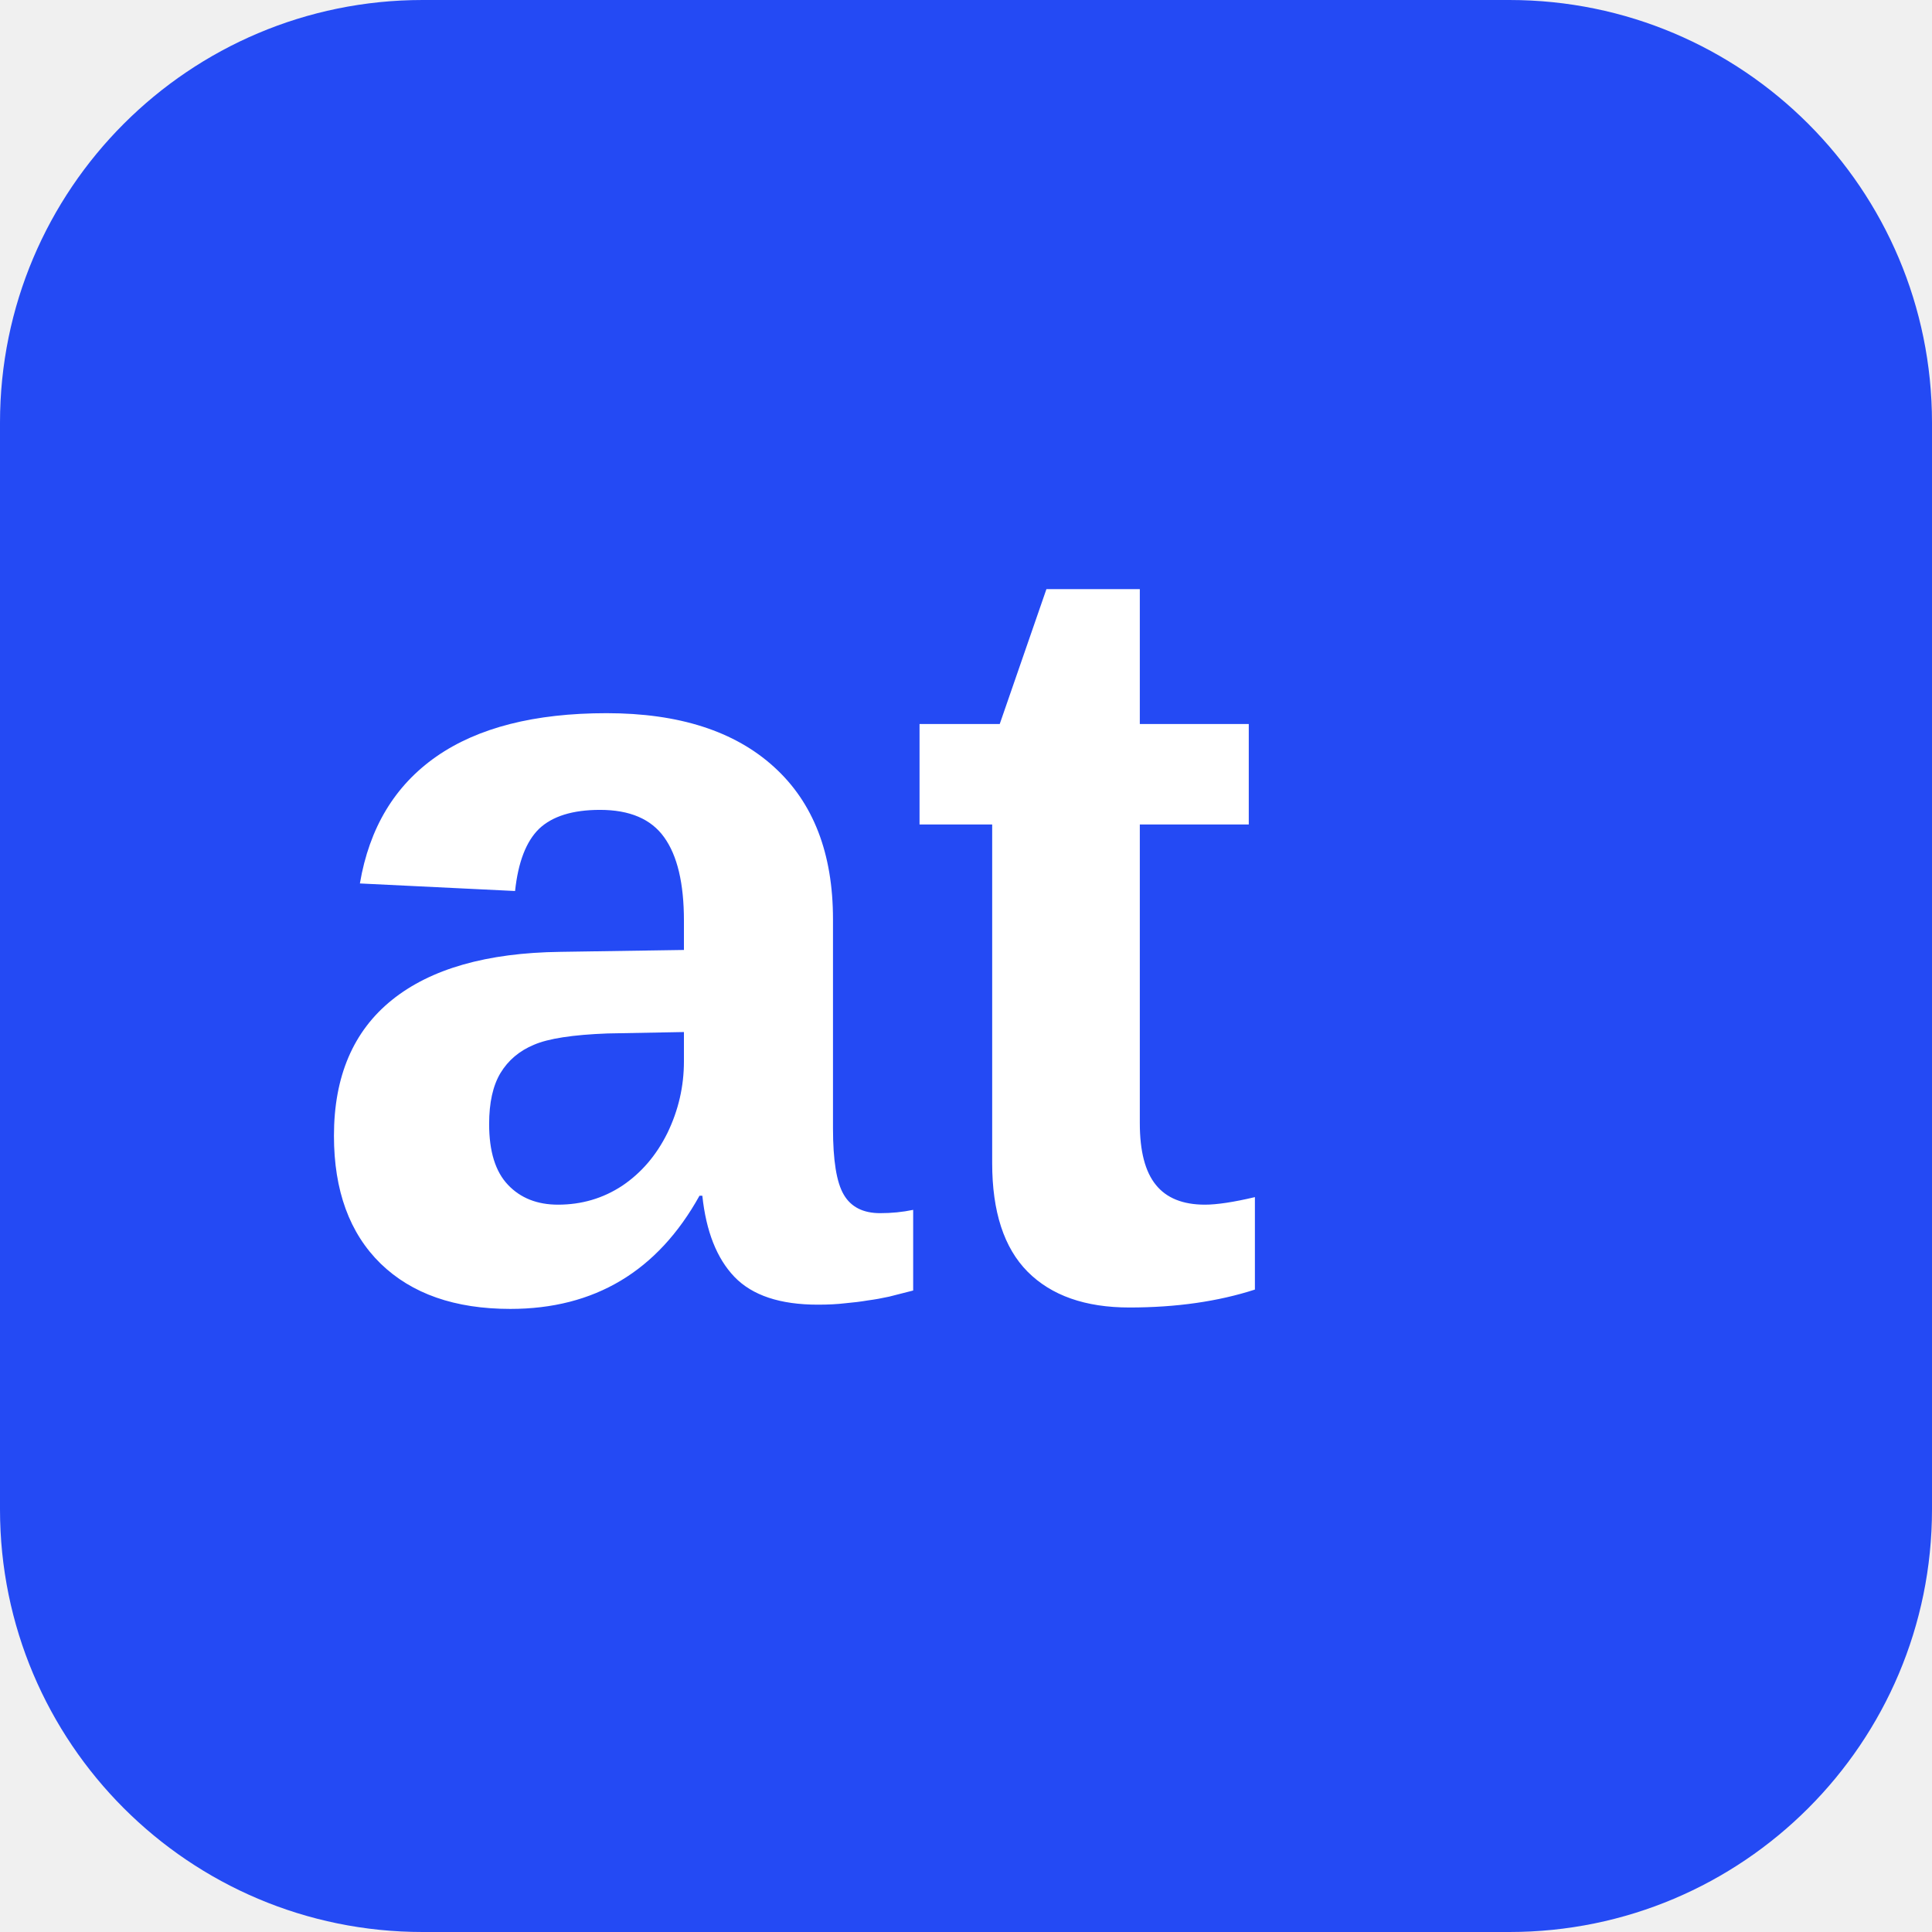
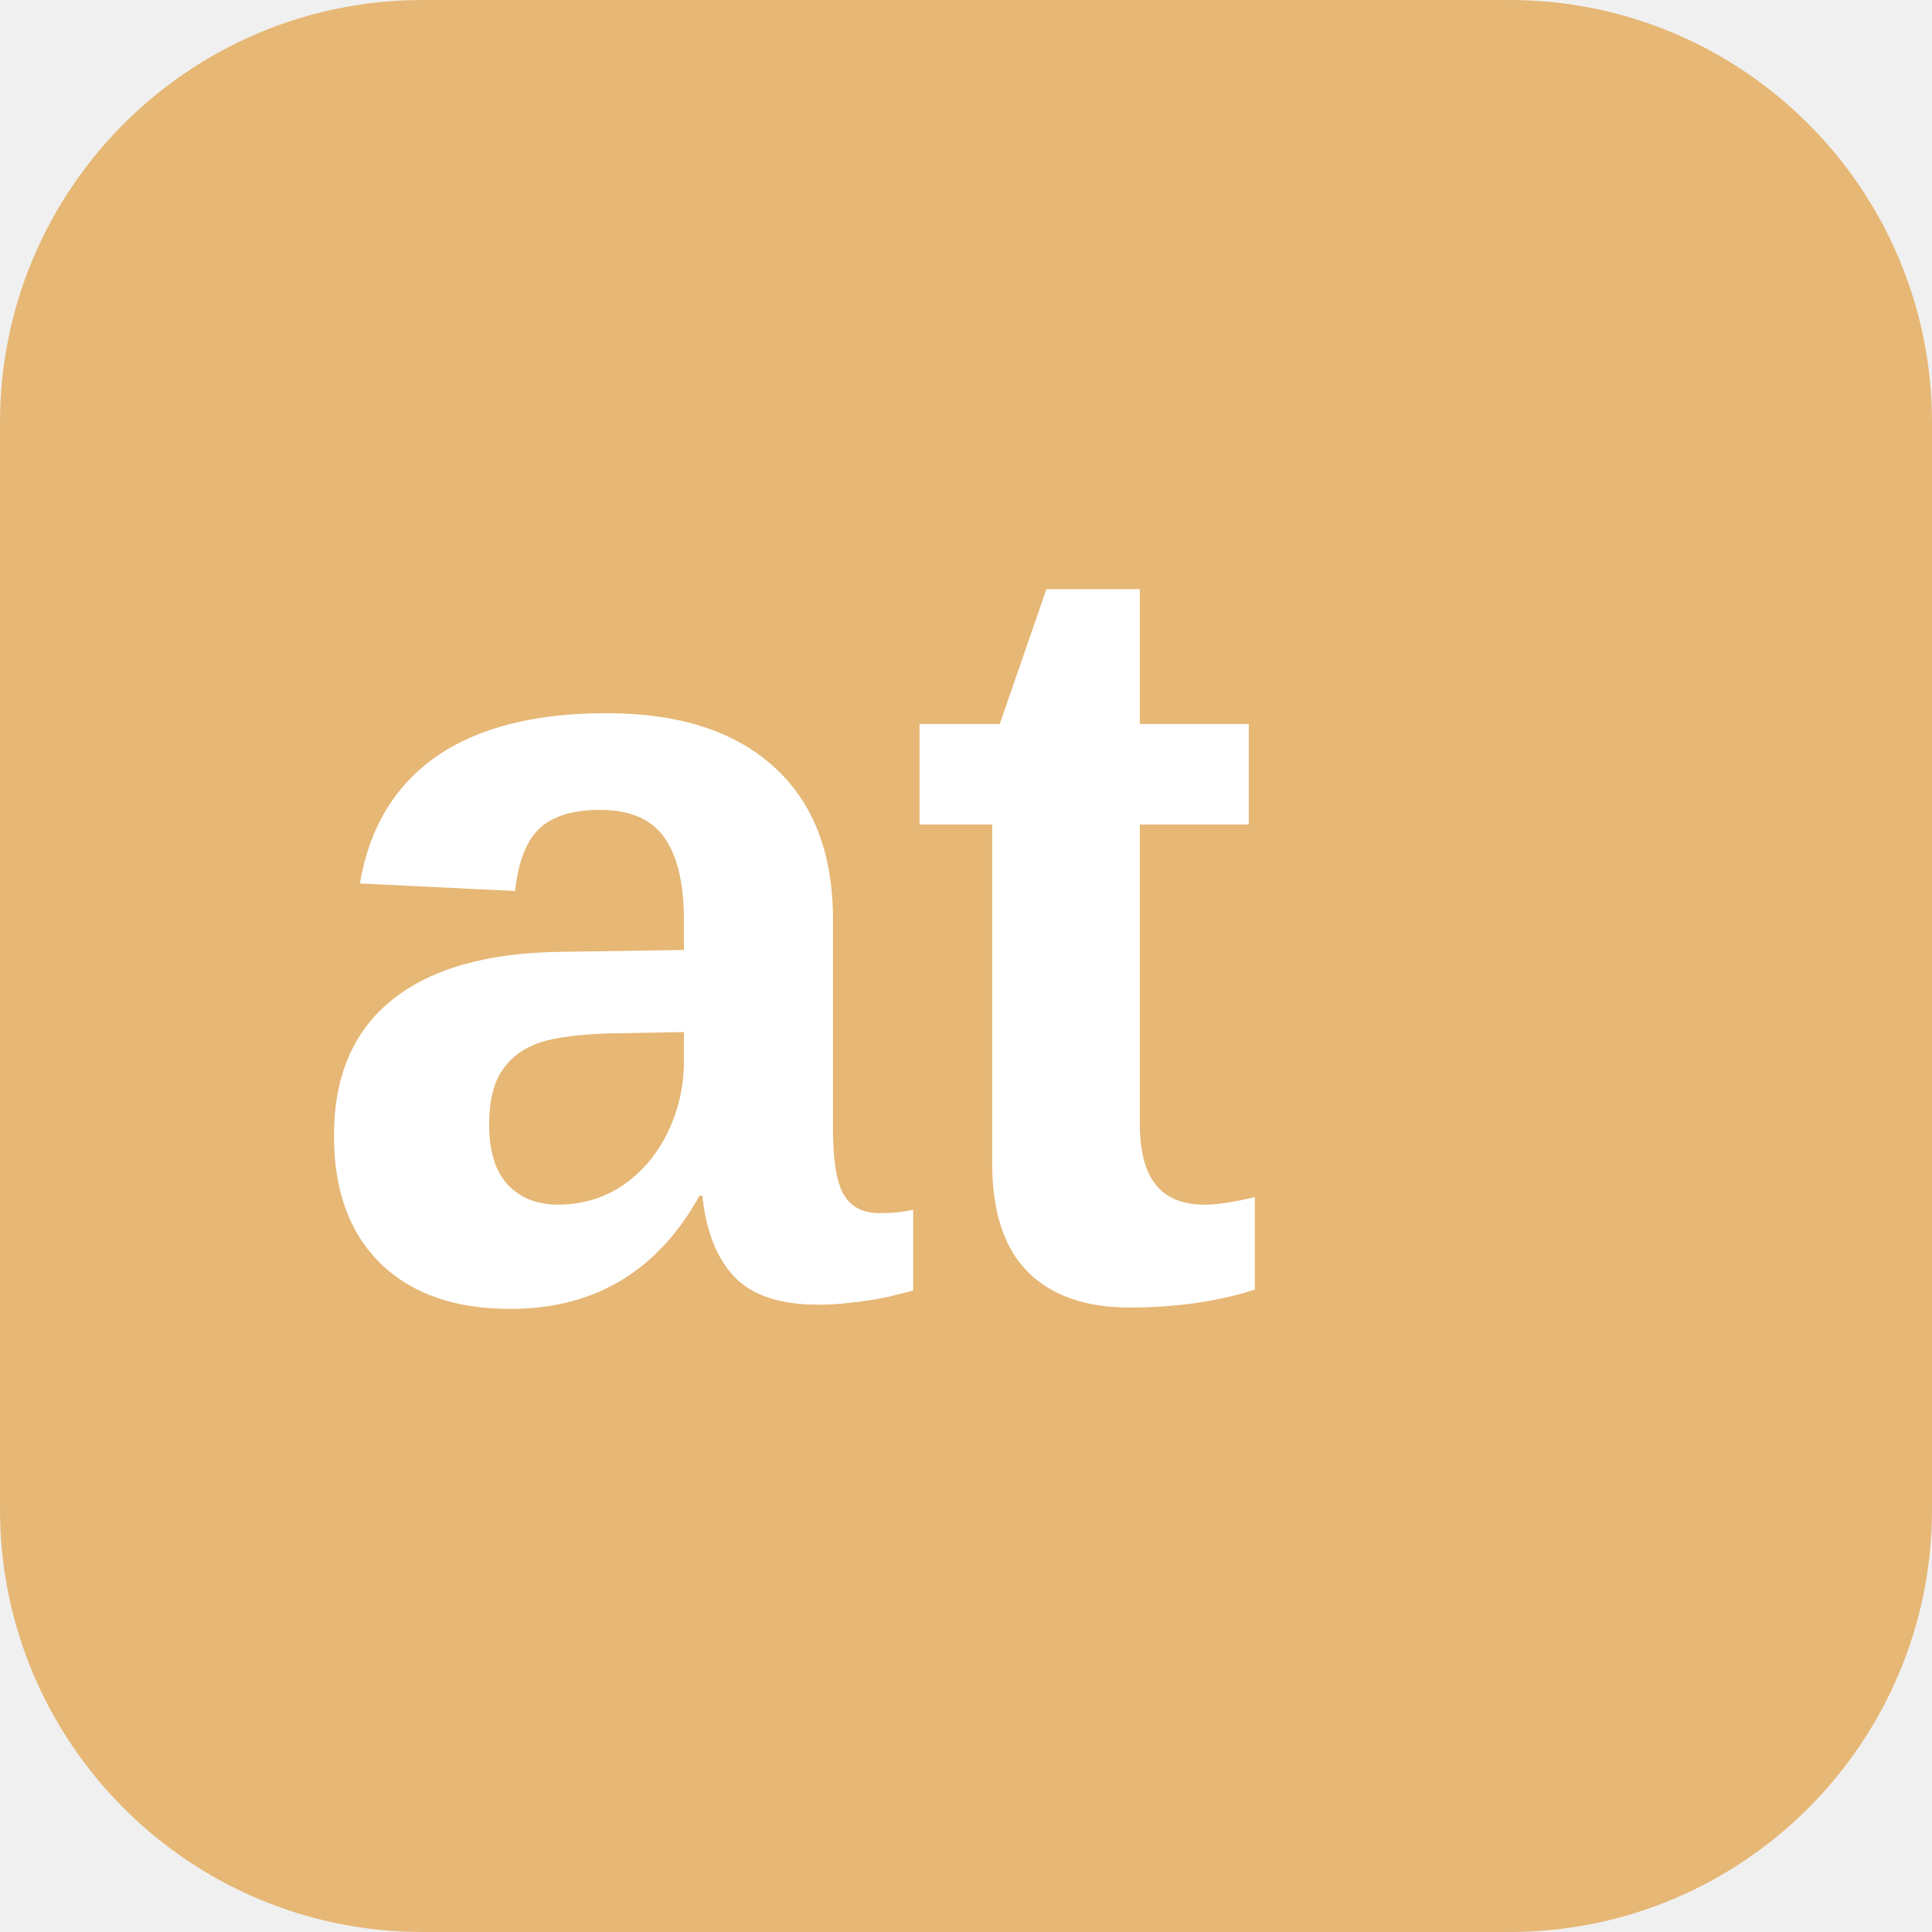
<svg xmlns="http://www.w3.org/2000/svg" viewBox="0 0 64 64">
-   <rect width="64" height="64" rx="14" fill="#244af4" />
+   <rect width="64" height="64" rx="14" fill="#e6b775" />
  <text x="10" y="43" fill="white" font-family="Arial" font-size="36" font-weight="bold">at</text>
</svg>
